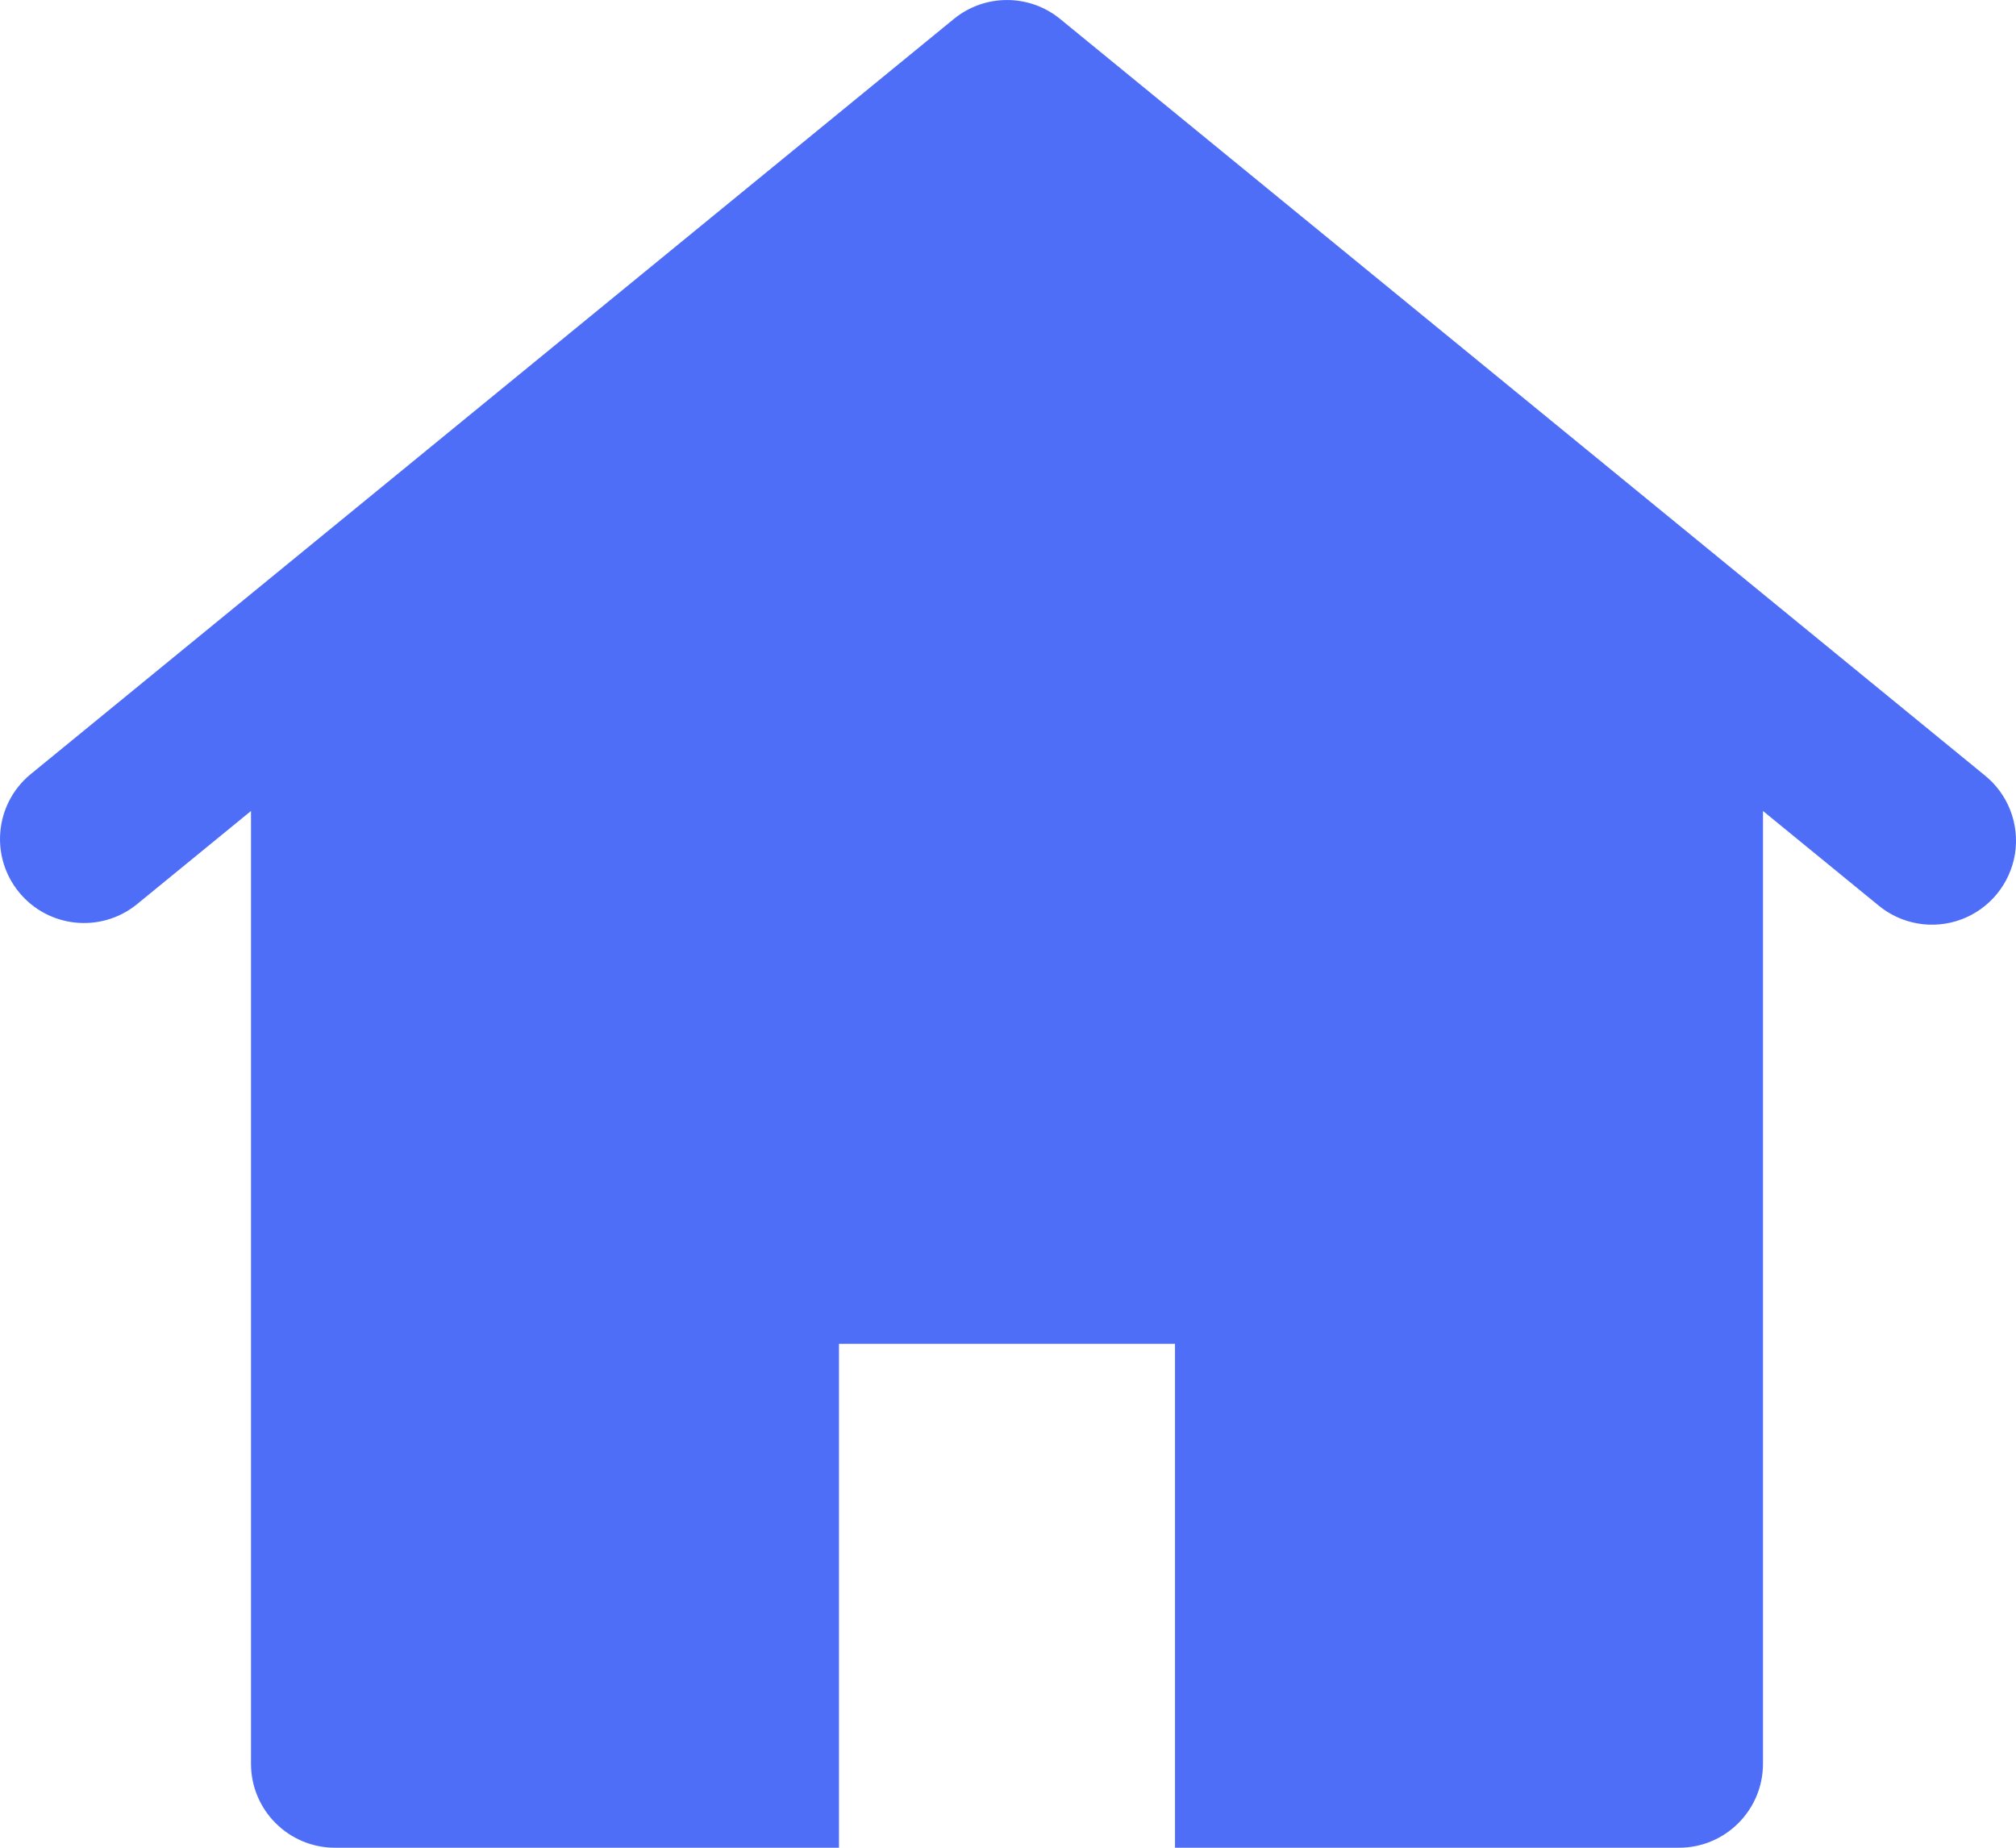
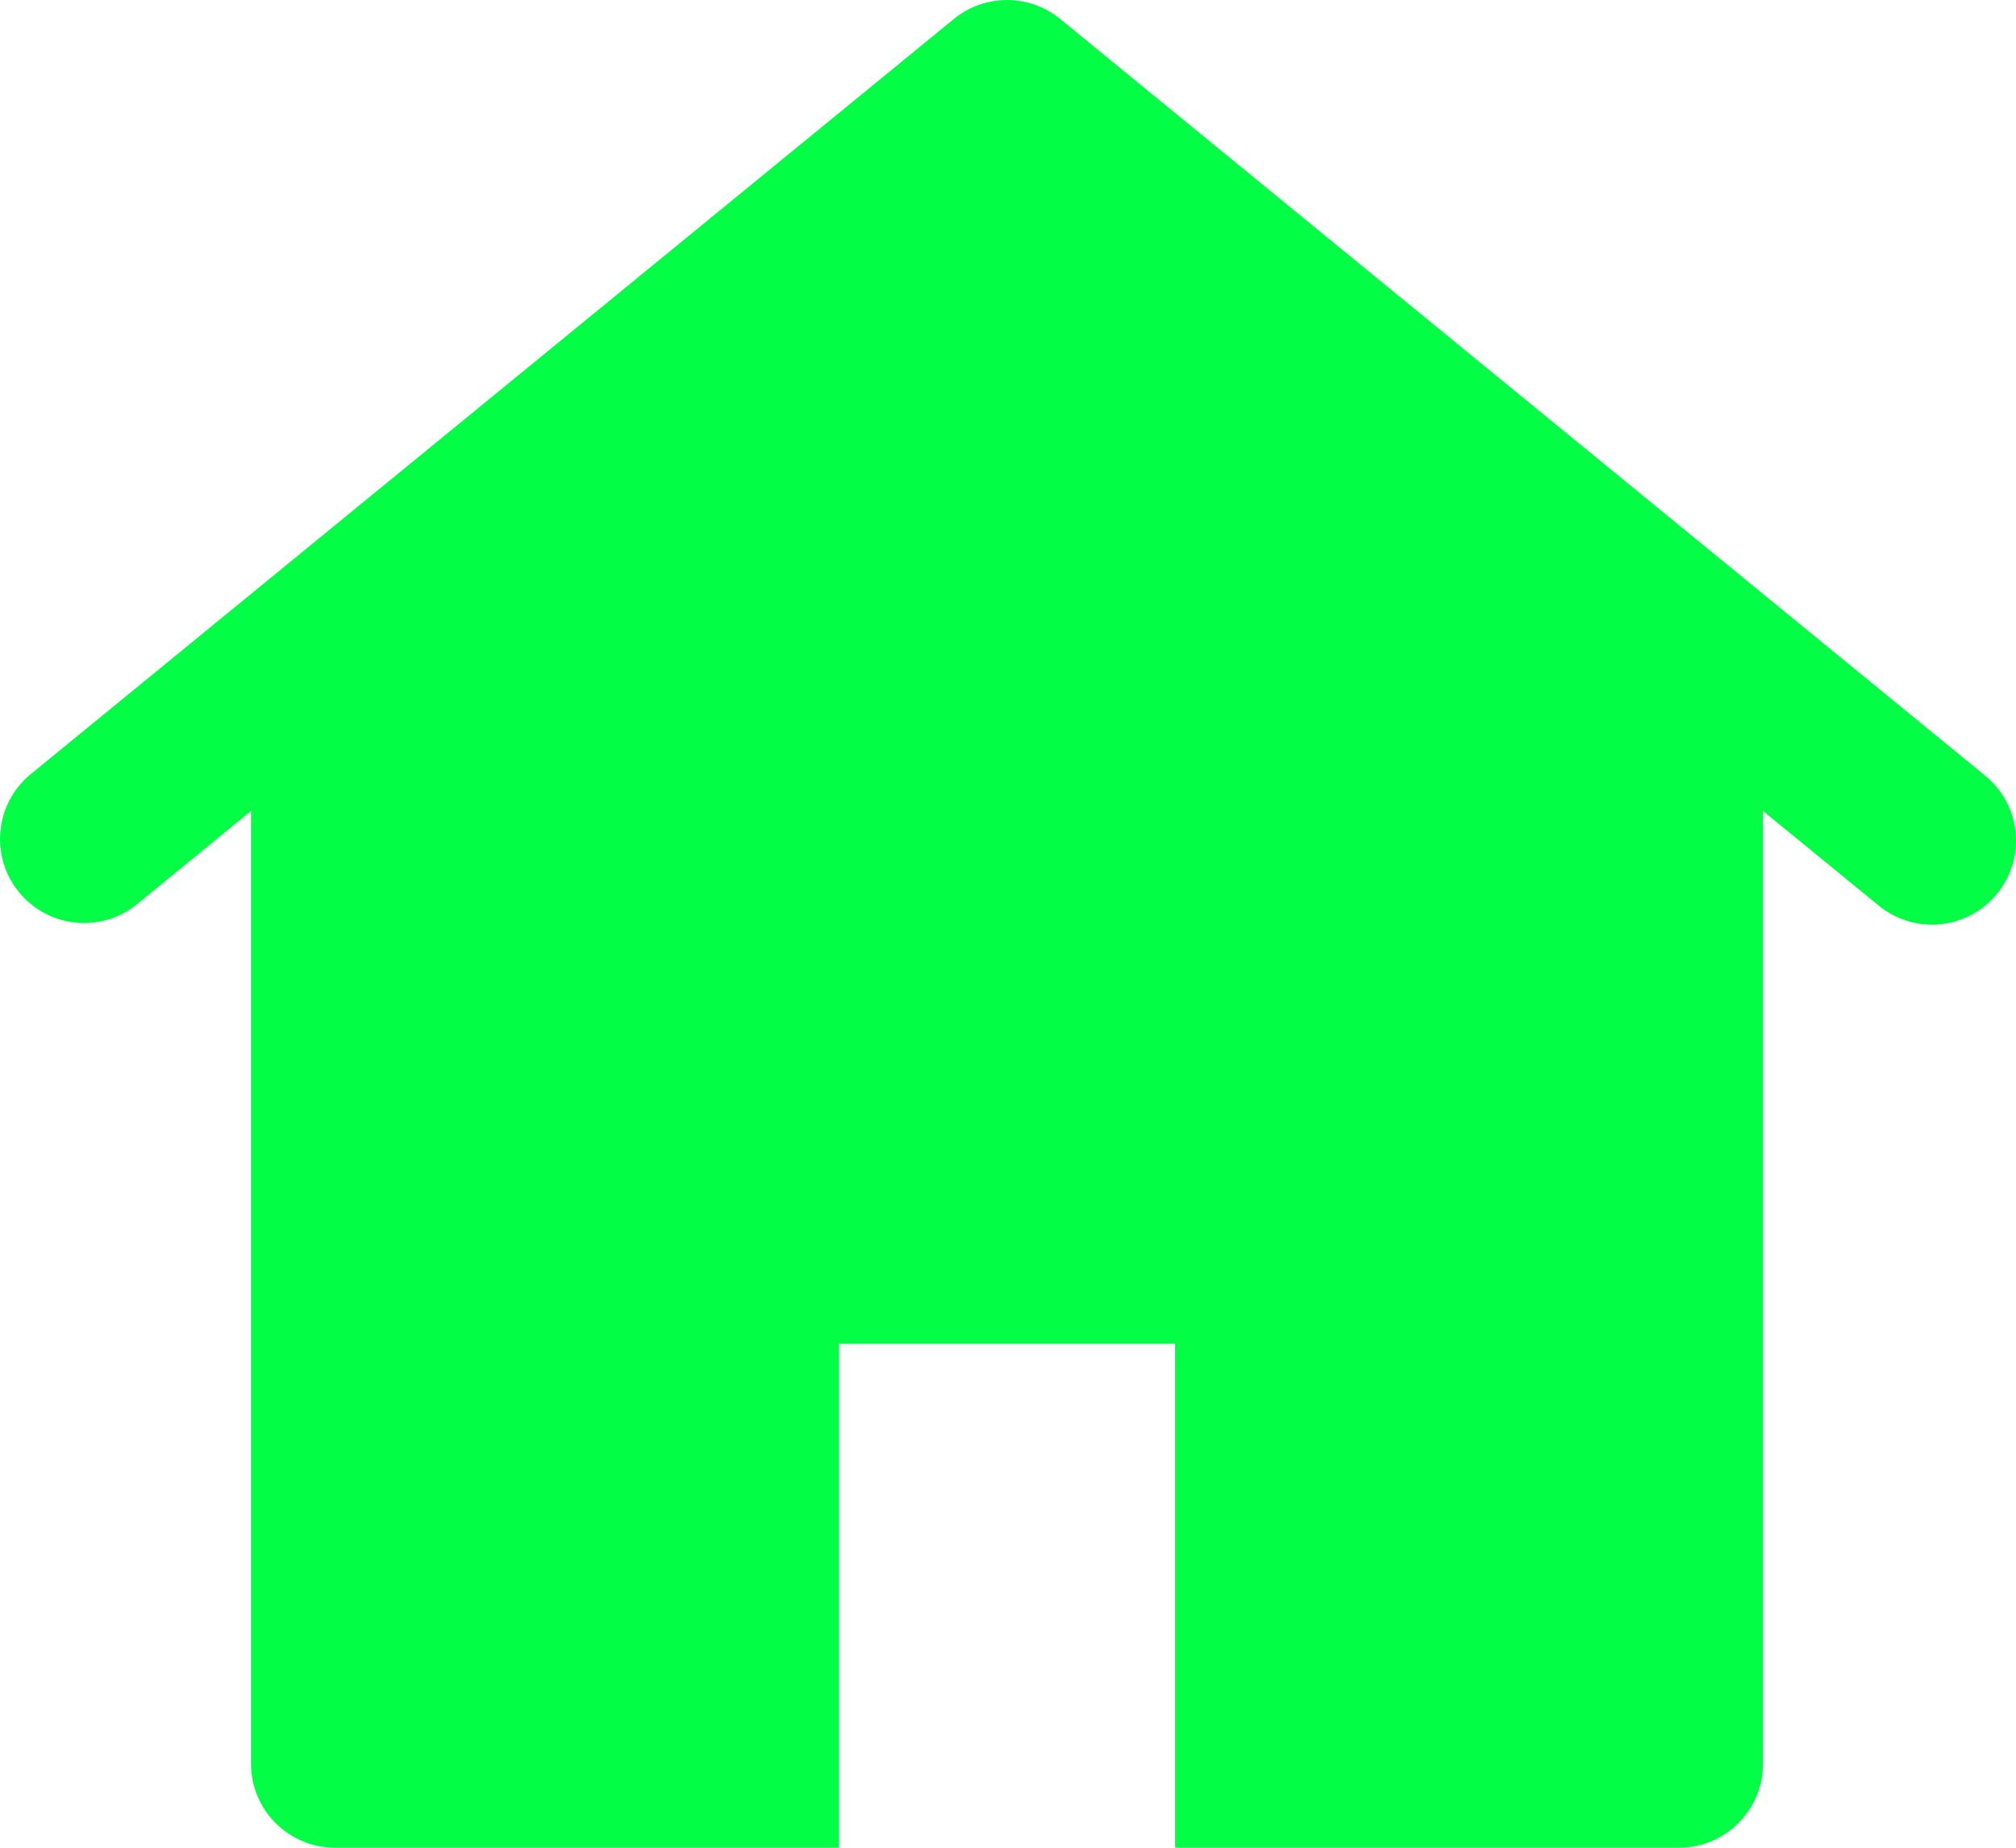
<svg xmlns="http://www.w3.org/2000/svg" width="24px" height="22px" viewBox="0 0 24 22" version="1.1">
  <g id="Page-1" stroke="none" stroke-width="1" fill="none" fill-rule="evenodd">
-     <g id="Artboard-Copy-68" transform="translate(-42, -28)" fill="#4F6EF7">
+     <g id="Artboard-Copy-68" transform="translate(-42, -28)" fill="#02FE45">
      <g id="Tabs/Wallets">
        <g id="Home" transform="translate(13, 1)">
          <g id="Icons/home" transform="translate(29, 27)">
            <path d="M23.621,9.226 L12.621,0.226 C12.253,-0.075 11.723,-0.075 11.355,0.226 L0.355,9.226 C-0.062,9.578 -0.12,10.2 0.226,10.623 C0.572,11.046 1.193,11.113 1.621,10.774 L2.988,9.656 L2.988,21 C2.988,21.552 3.436,22 3.988,22 L9.988,22 L9.988,16 L13.988,16 L13.988,22 L19.988,22 C20.54,22 20.988,21.552 20.988,21 L20.988,9.656 L22.355,10.774 C22.631,11.007 23.011,11.073 23.349,10.947 C23.687,10.821 23.931,10.522 23.988,10.166 C24.044,9.809 23.904,9.45 23.621,9.226 L23.621,9.226 Z" id="Path" />
          </g>
        </g>
      </g>
    </g>
  </g>
</svg>
